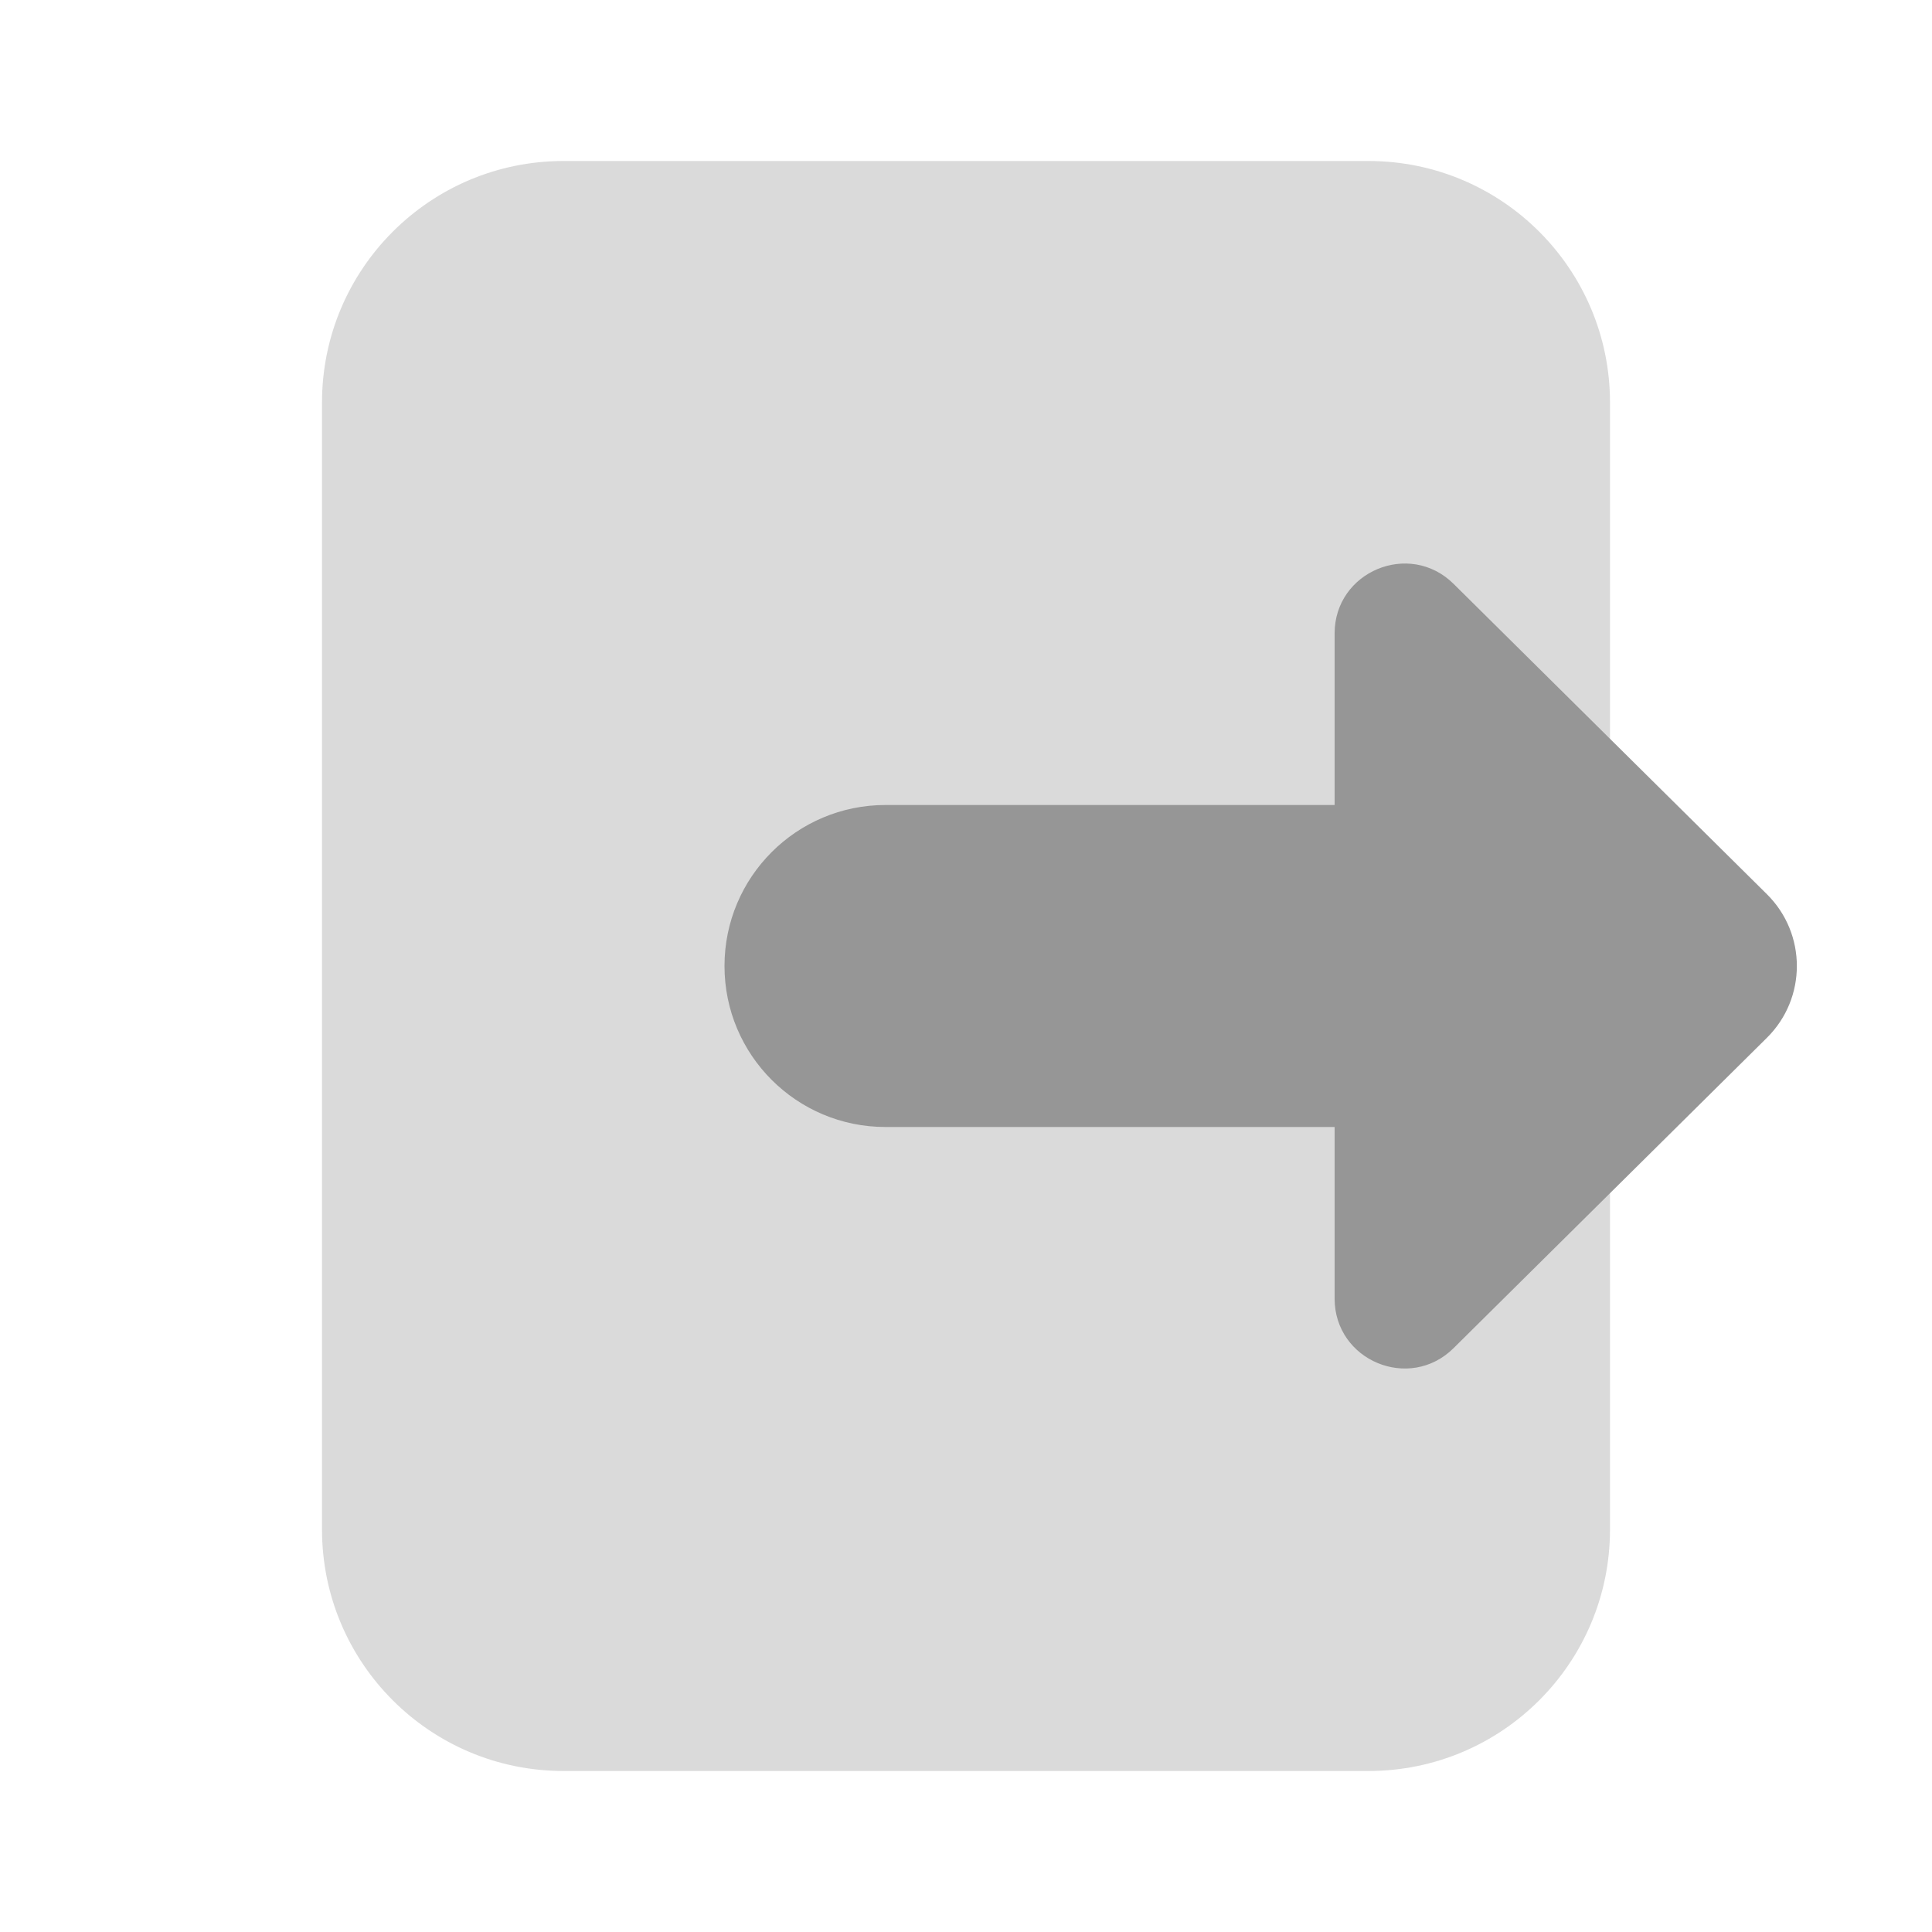
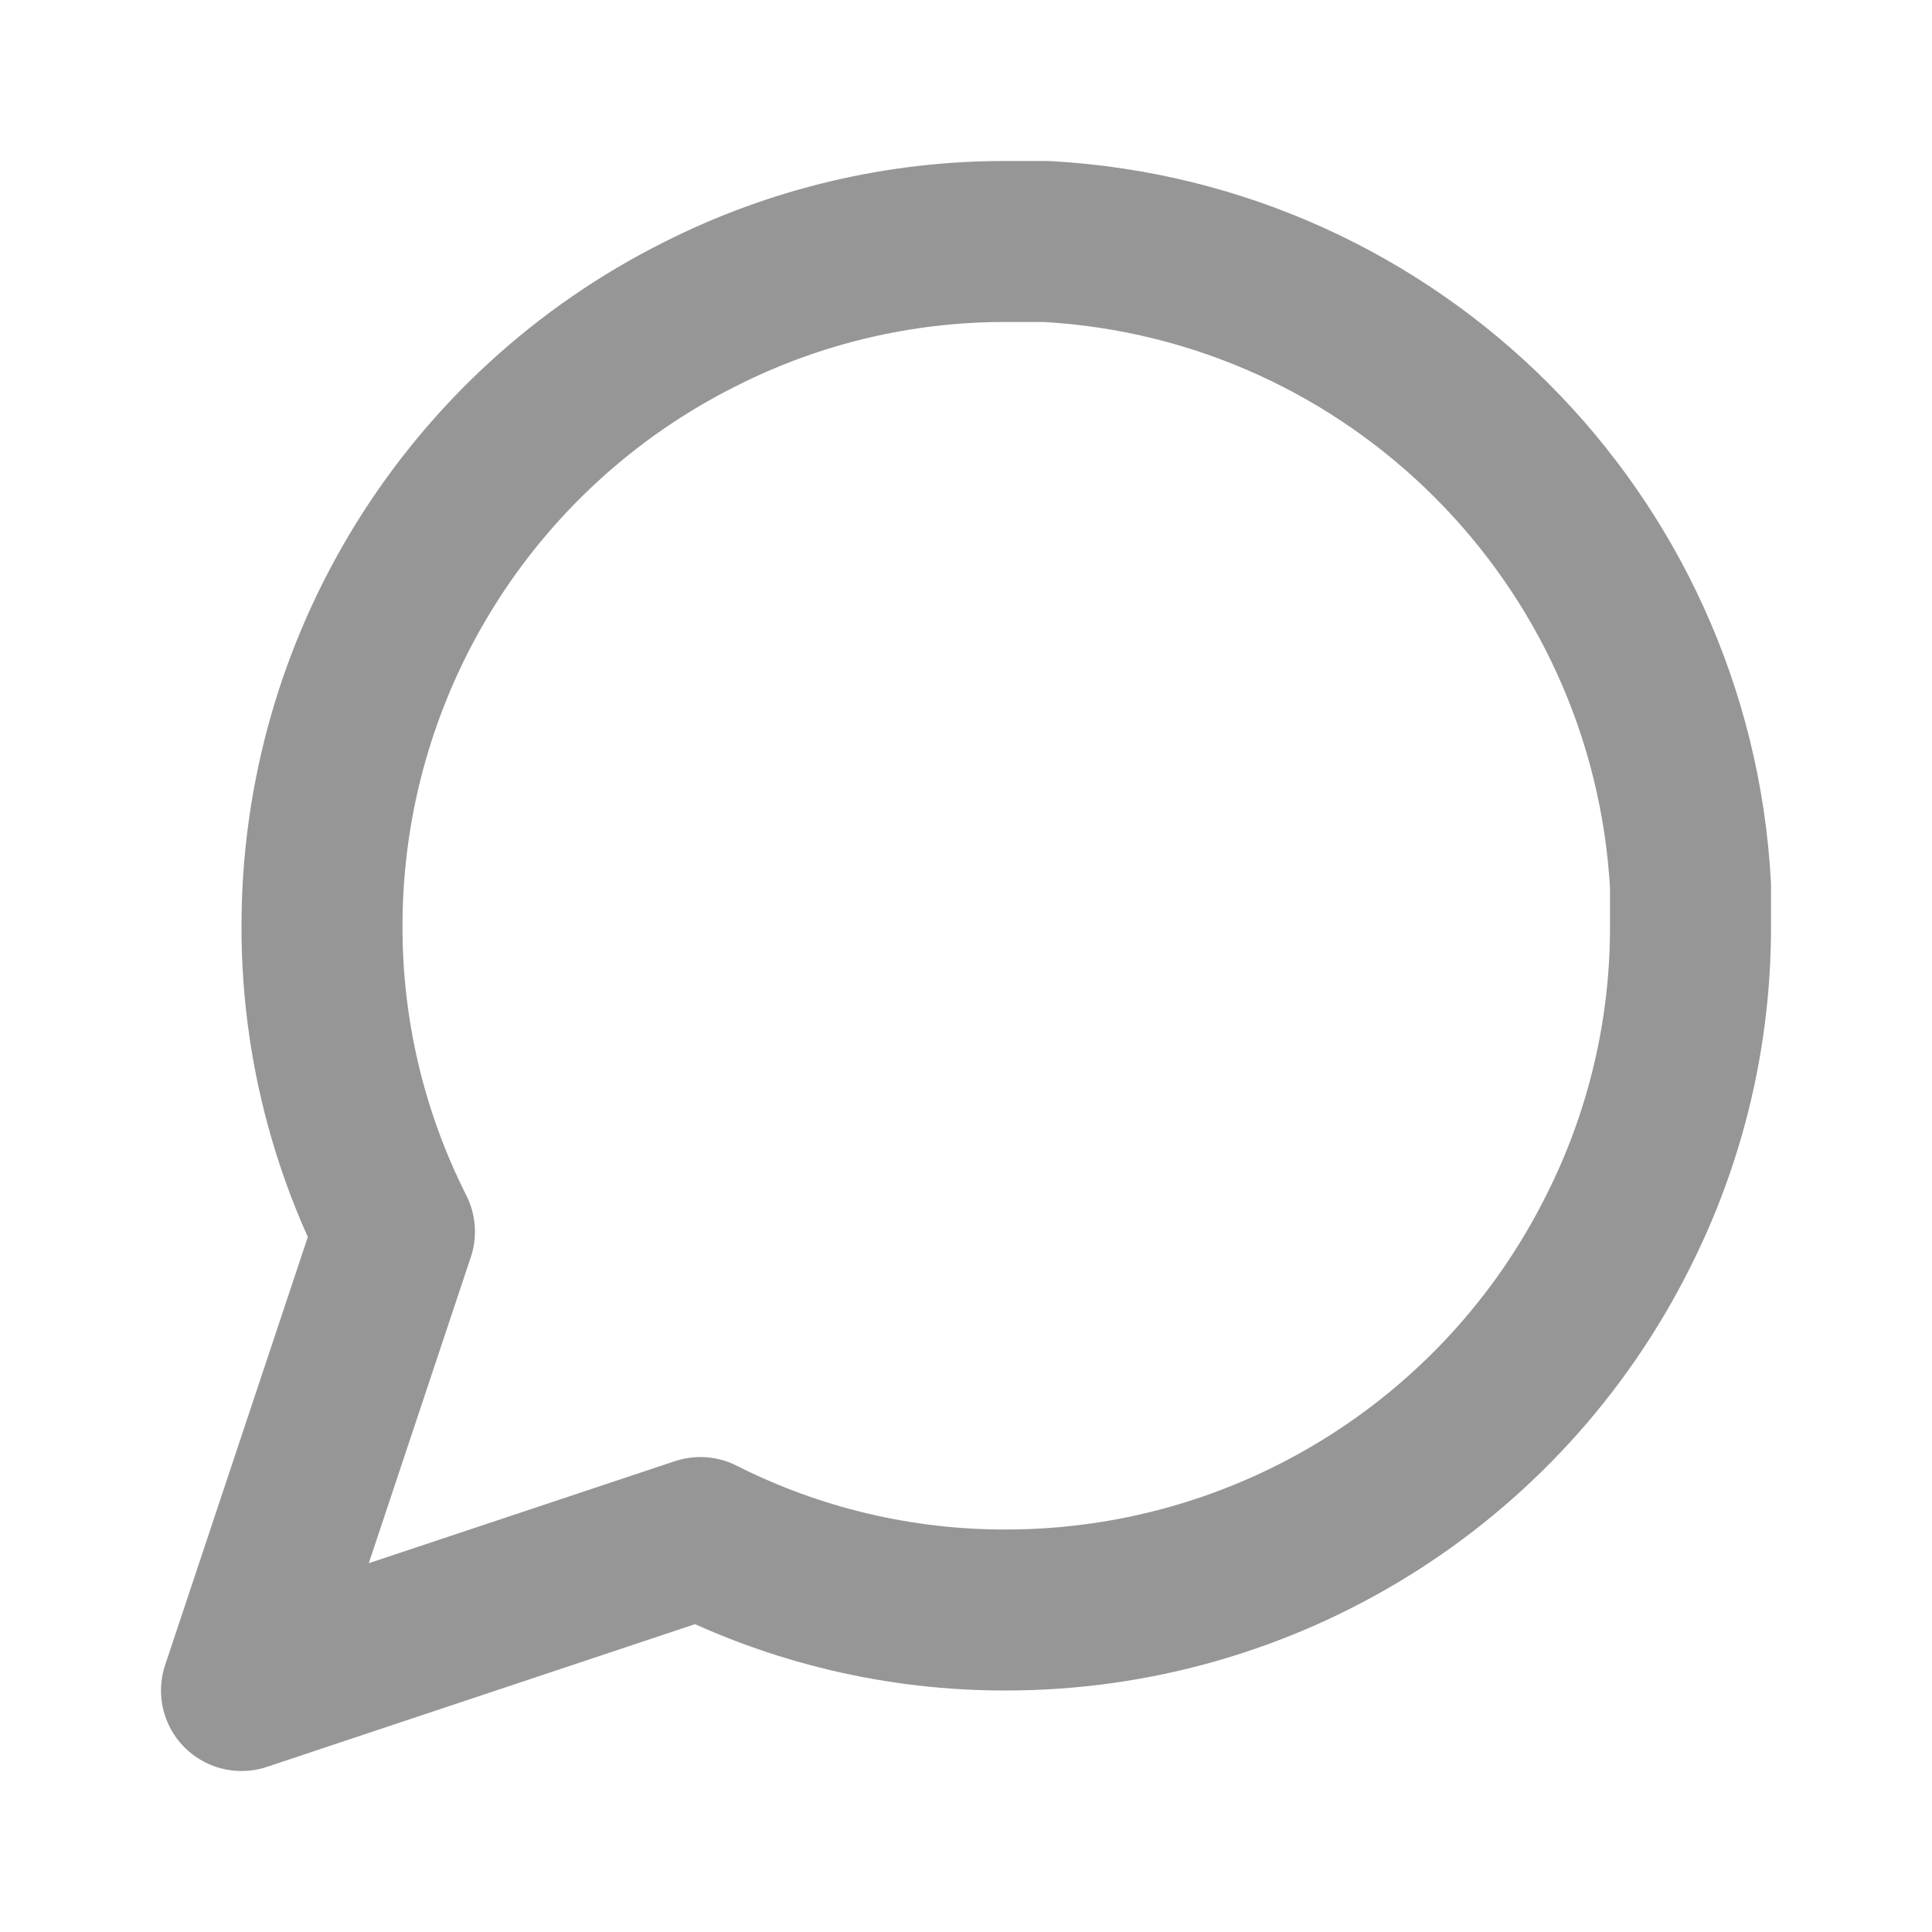
- <svg xmlns="http://www.w3.org/2000/svg" viewBox="0 0 24 24">
-   <path d="M20,5v14c0,1.657-1.343,3-3,3H7c-1.657,0-3-1.343-3-3V5c0-1.657,1.343-3,3-3h10C18.657,2,20,3.343,20,5z" opacity=".35" fill="#969696" />
-   <path d="M18,10h-7c-1.105,0-2,0.895-2,2s0.895,2,2,2h7V10z" fill="#969696" />
-   <path d="M16.579,16.131c0,0.771,0.93,1.159,1.478,0.616l3.893-3.856c0.495-0.491,0.495-1.291,0-1.782l-3.893-3.856c-0.548-0.542-1.478-0.154-1.478,0.616V16.131z" fill="#969696" />
+ <svg xmlns="http://www.w3.org/2000/svg" width="24" height="24" viewBox="0 0 24 24" fill="none" stroke="#969696" stroke-width="2" stroke-linecap="round" stroke-linejoin="round">
+   <path d="M21 11.5a8.38 8.38 0 0 1-.9 3.8 8.5 8.5 0 0 1-7.6 4.7 8.38 8.38 0 0 1-3.8-.9L3 21l1.9-5.7a8.38 8.38 0 0 1-.9-3.8 8.5 8.5 0 0 1 4.7-7.6 8.38 8.38 0 0 1 3.8-.9h.5a8.48 8.48 0 0 1 8 8v.5z" />
</svg>
